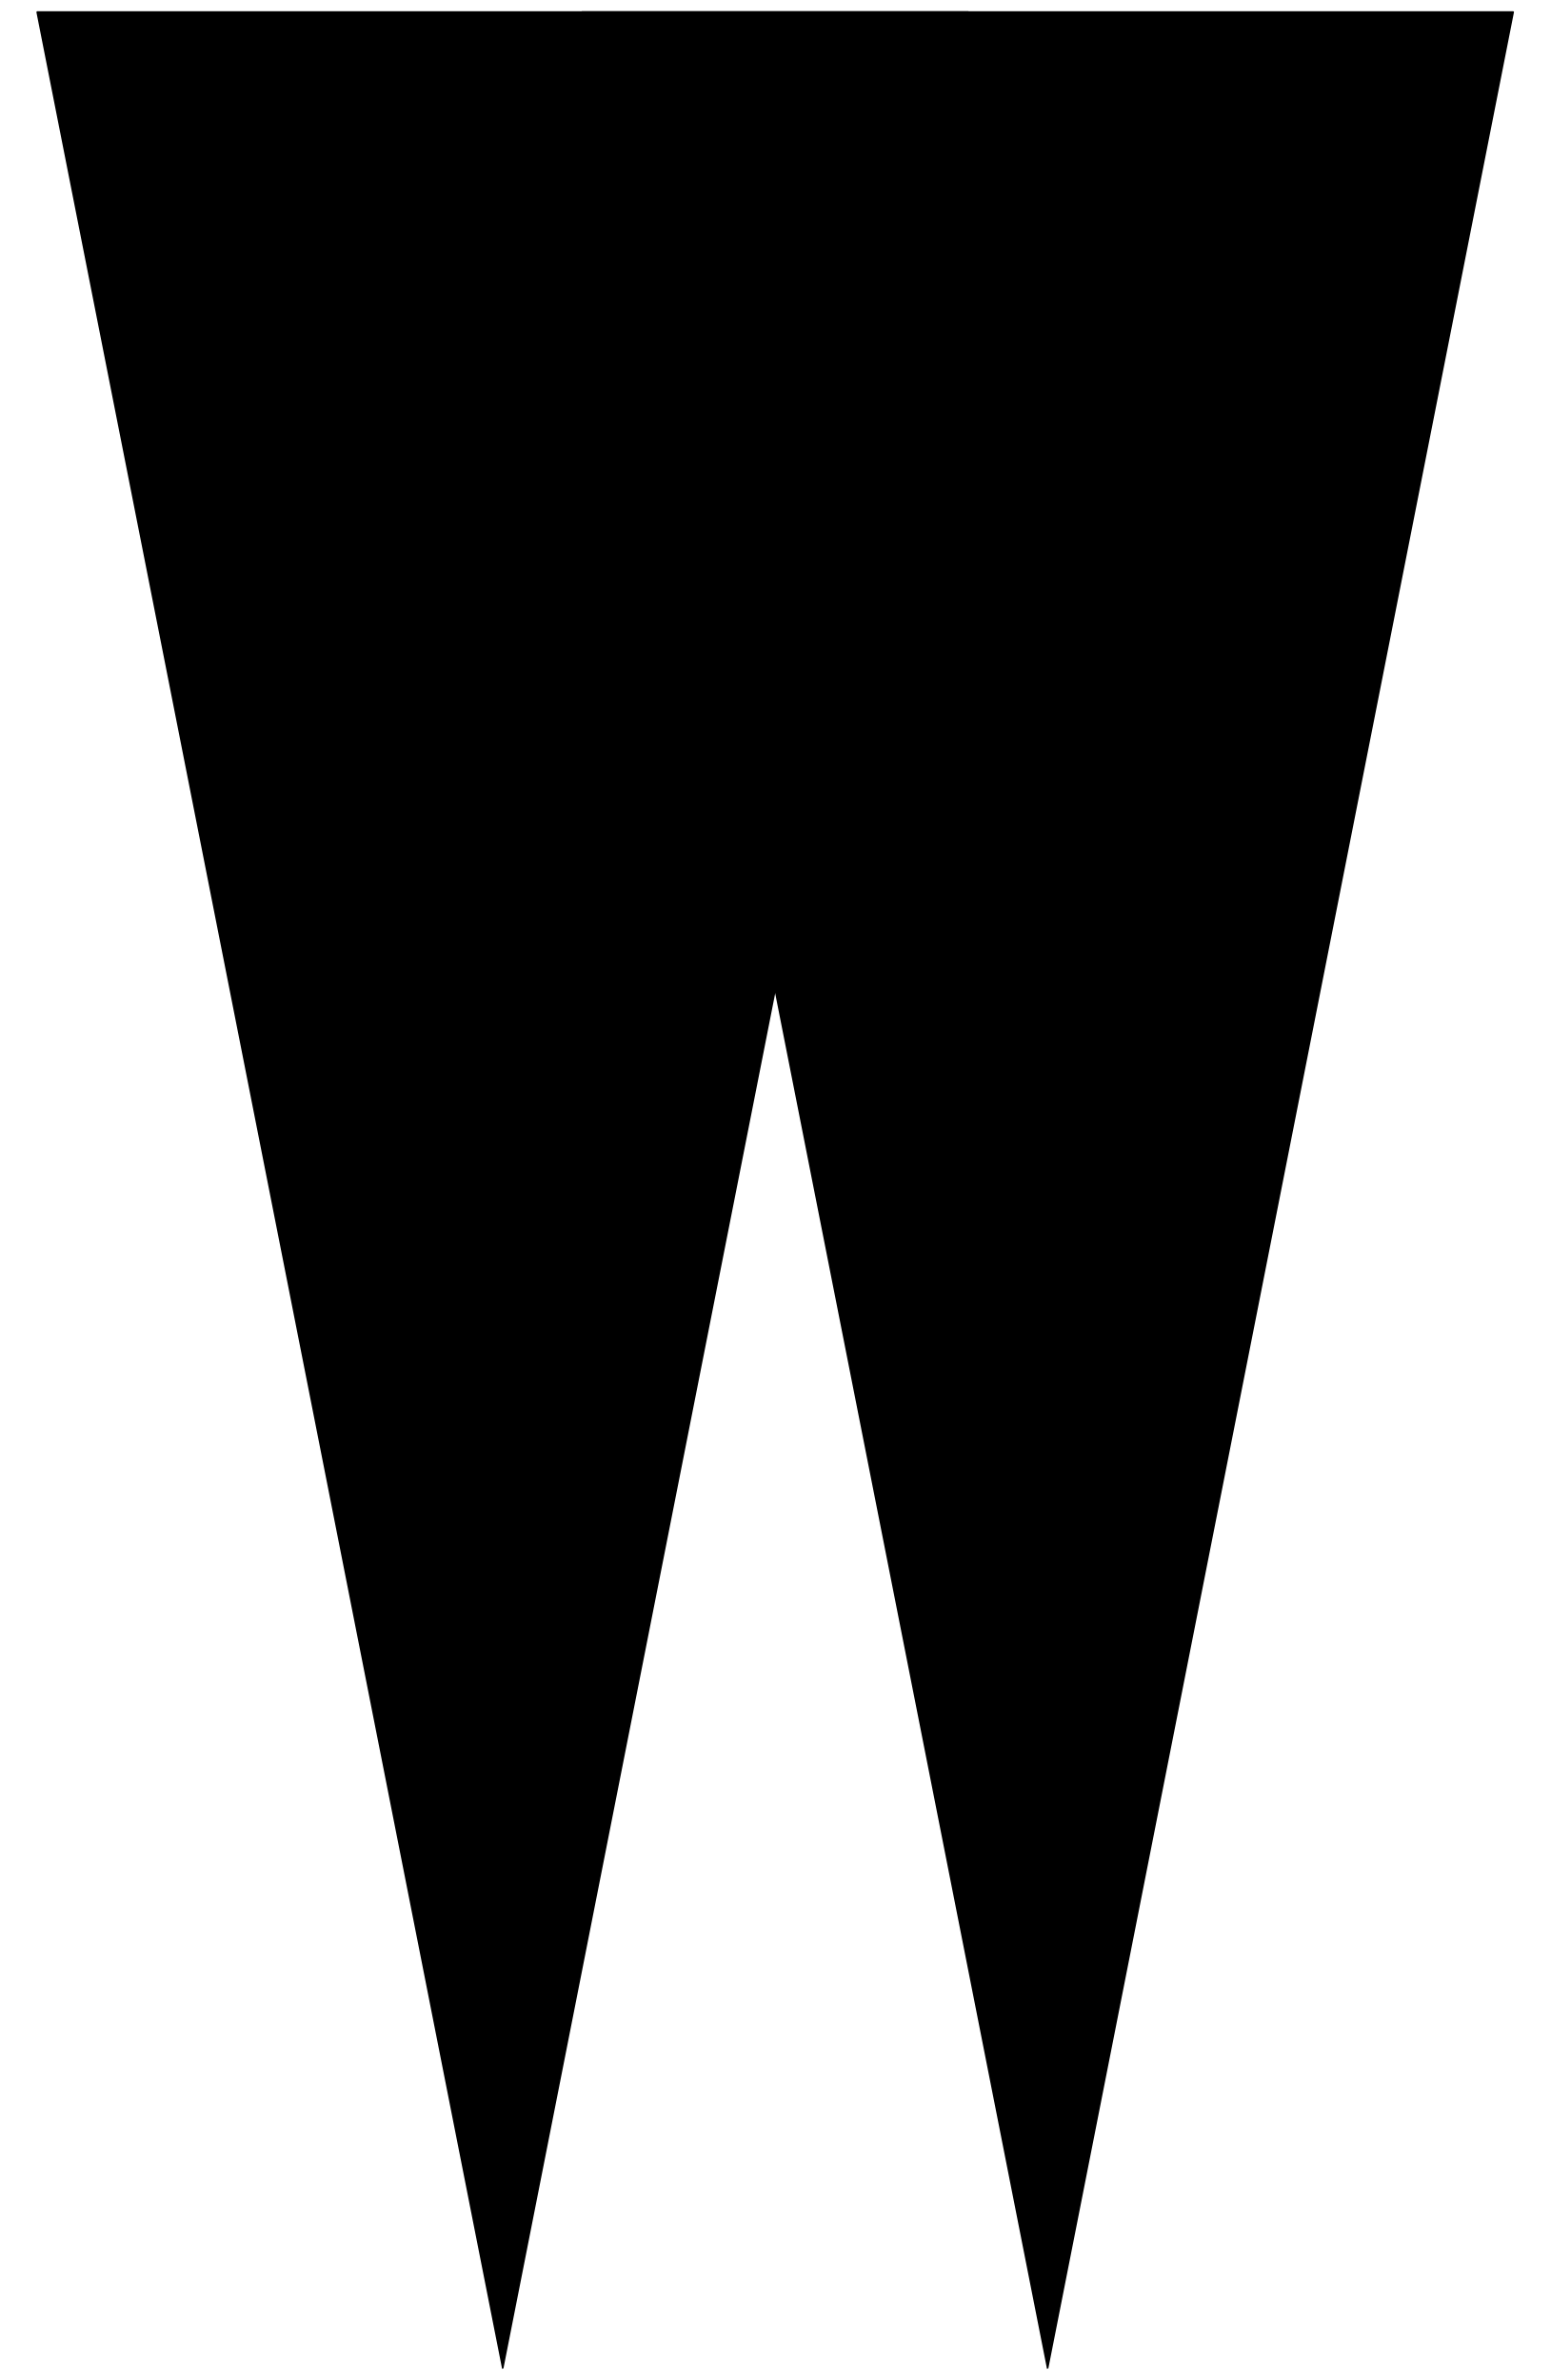
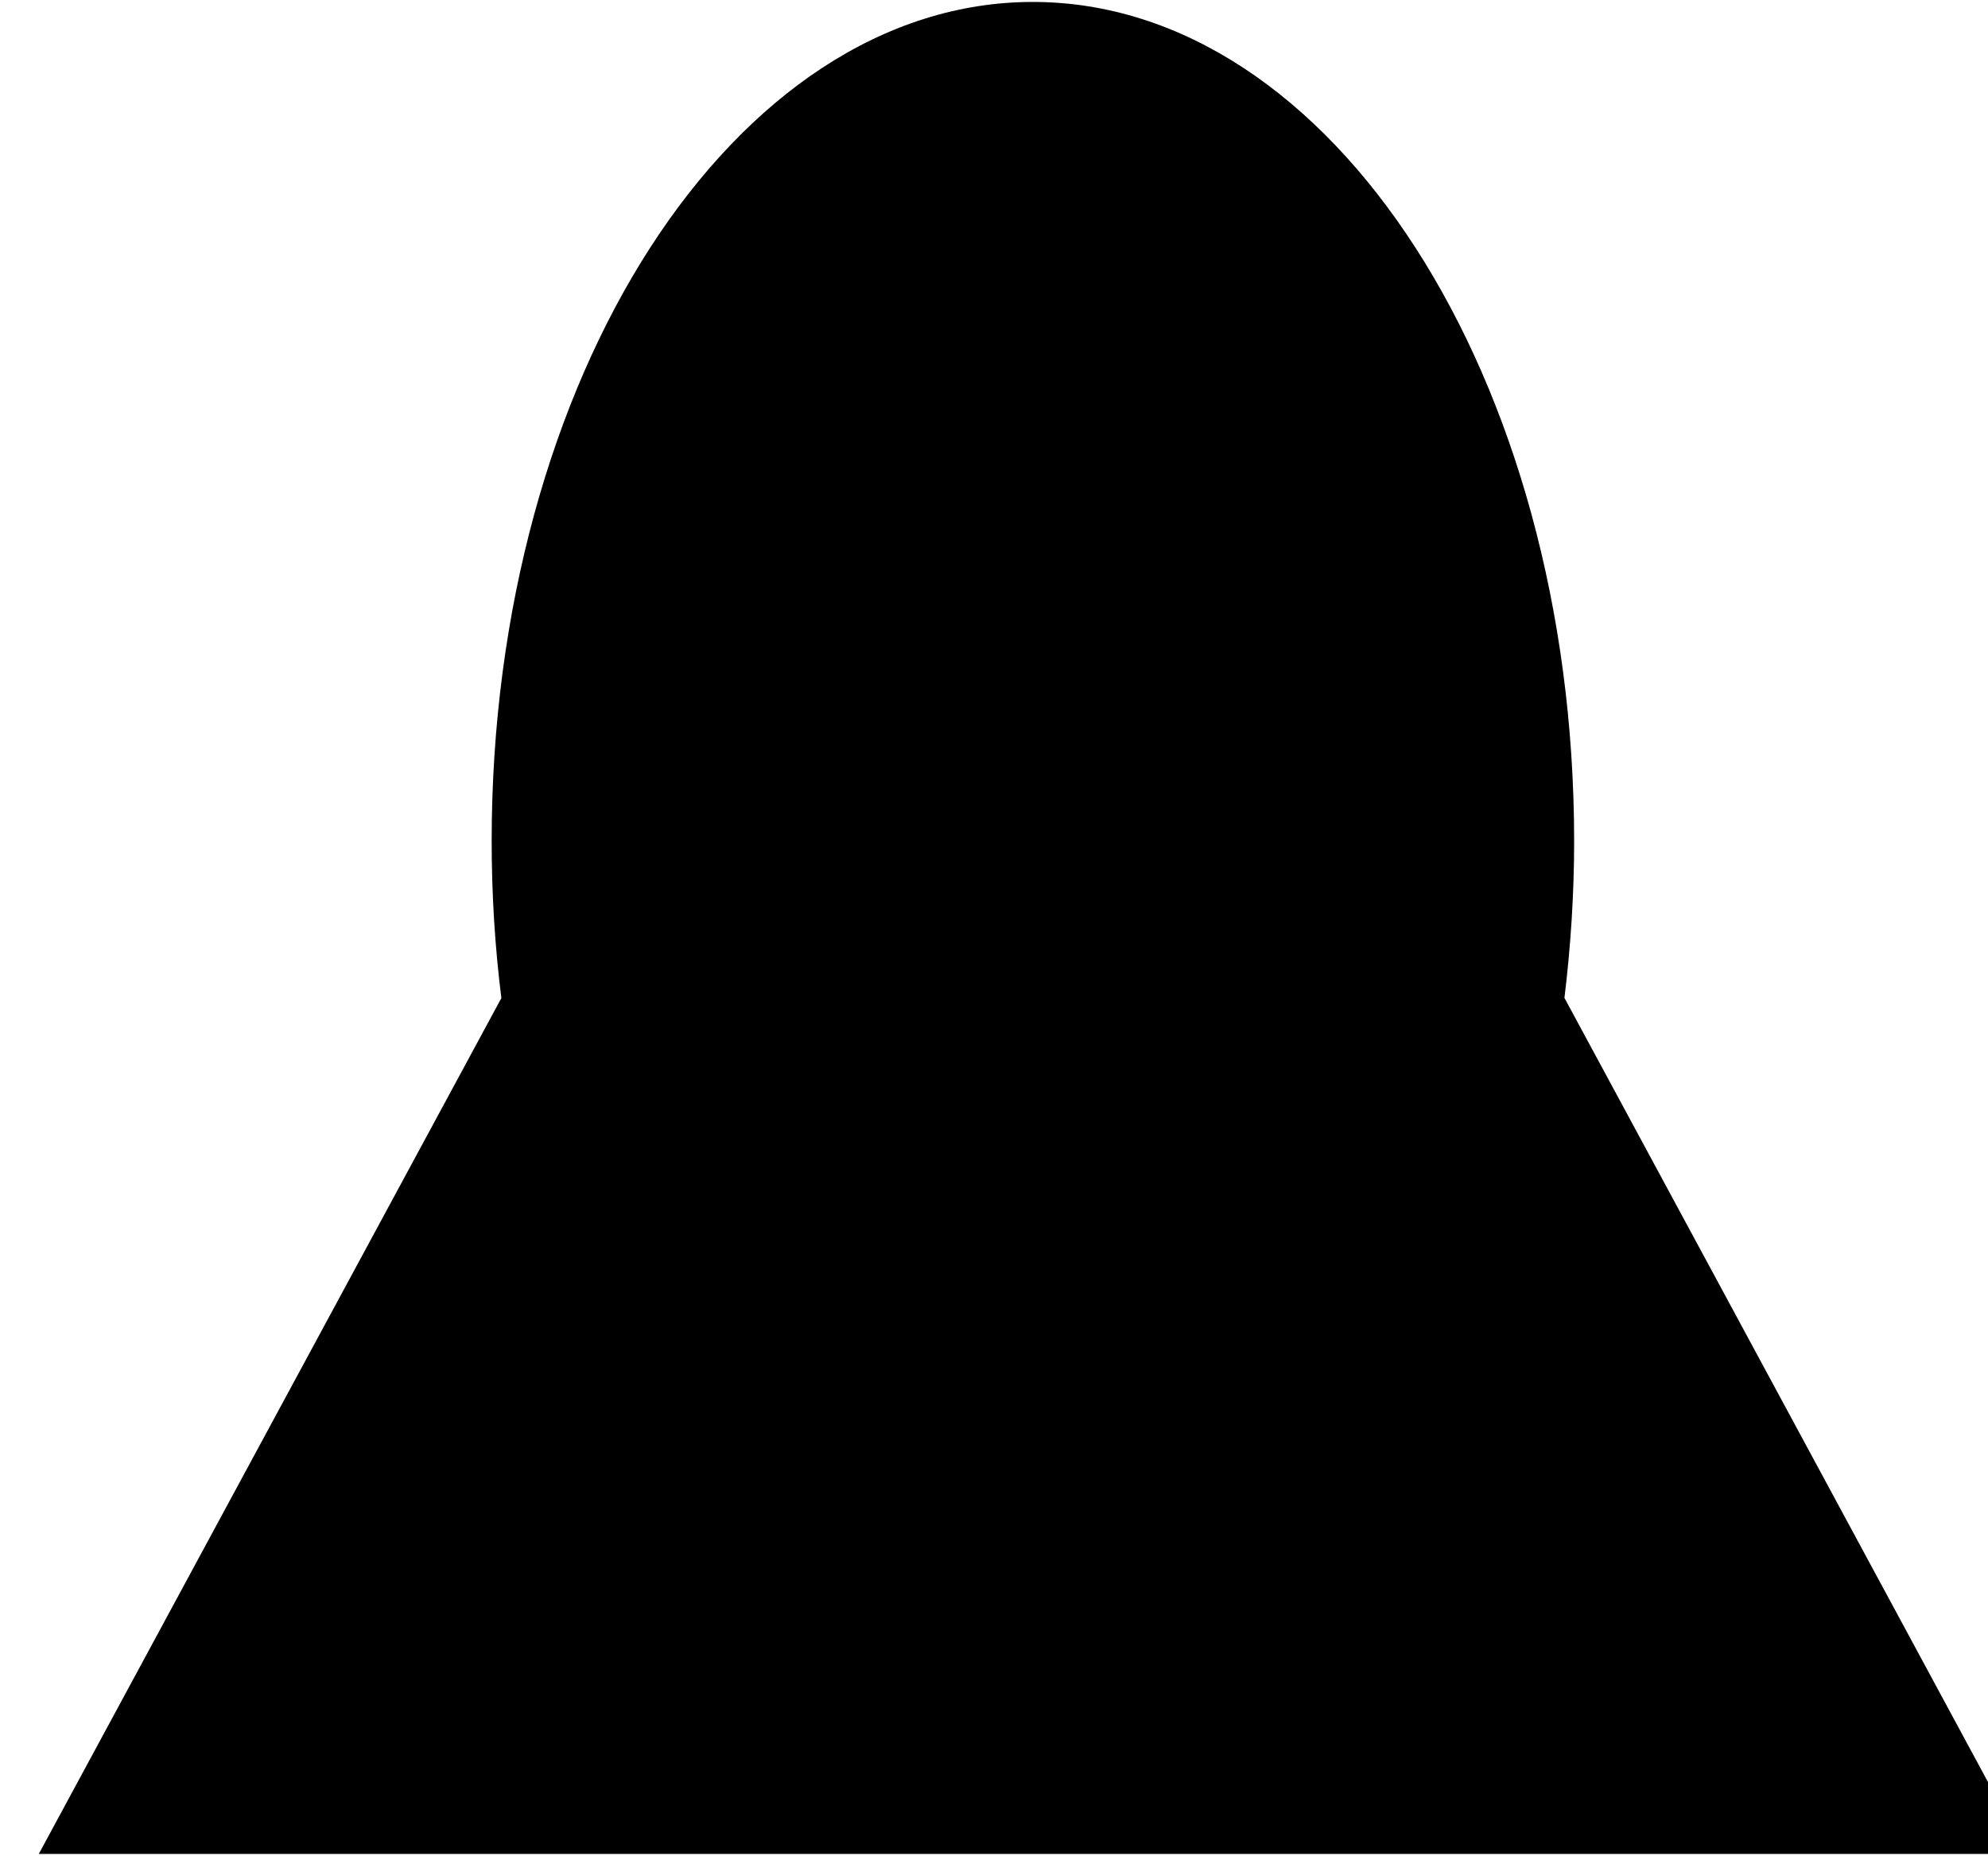
- <svg xmlns="http://www.w3.org/2000/svg" version="1.1" viewBox="0 0 62.17 95.45">
-   <path class="cls-1" d="M20.13,94.98L1.46.49s.01-.04.03-.04h37.34s.04.02.03.04l-18.67,94.49s-.06.04-.07,0Z" fill="currentColor" />
-   <path class="cls-1" d="M41.98,94.98L23.31.49s.01-.04.03-.04h37.34s.04.02.03.04l-18.67,94.49s-.06.04-.07,0Z" fill="currentColor" />
+ <svg xmlns="http://www.w3.org/2000/svg" version="1.1" viewBox="0 0 102.46 95.65">
+   <path d="M104.46,95.55l-23.83-44.12c.32-2.62.5-5.33.5-8.1C81.12,19.46,68.63.1,53.23.1s-27.89,19.36-27.89,43.24c0,2.77.17,5.47.5,8.1L2,95.55h102.46Z" fill="currentColor" />
</svg>
